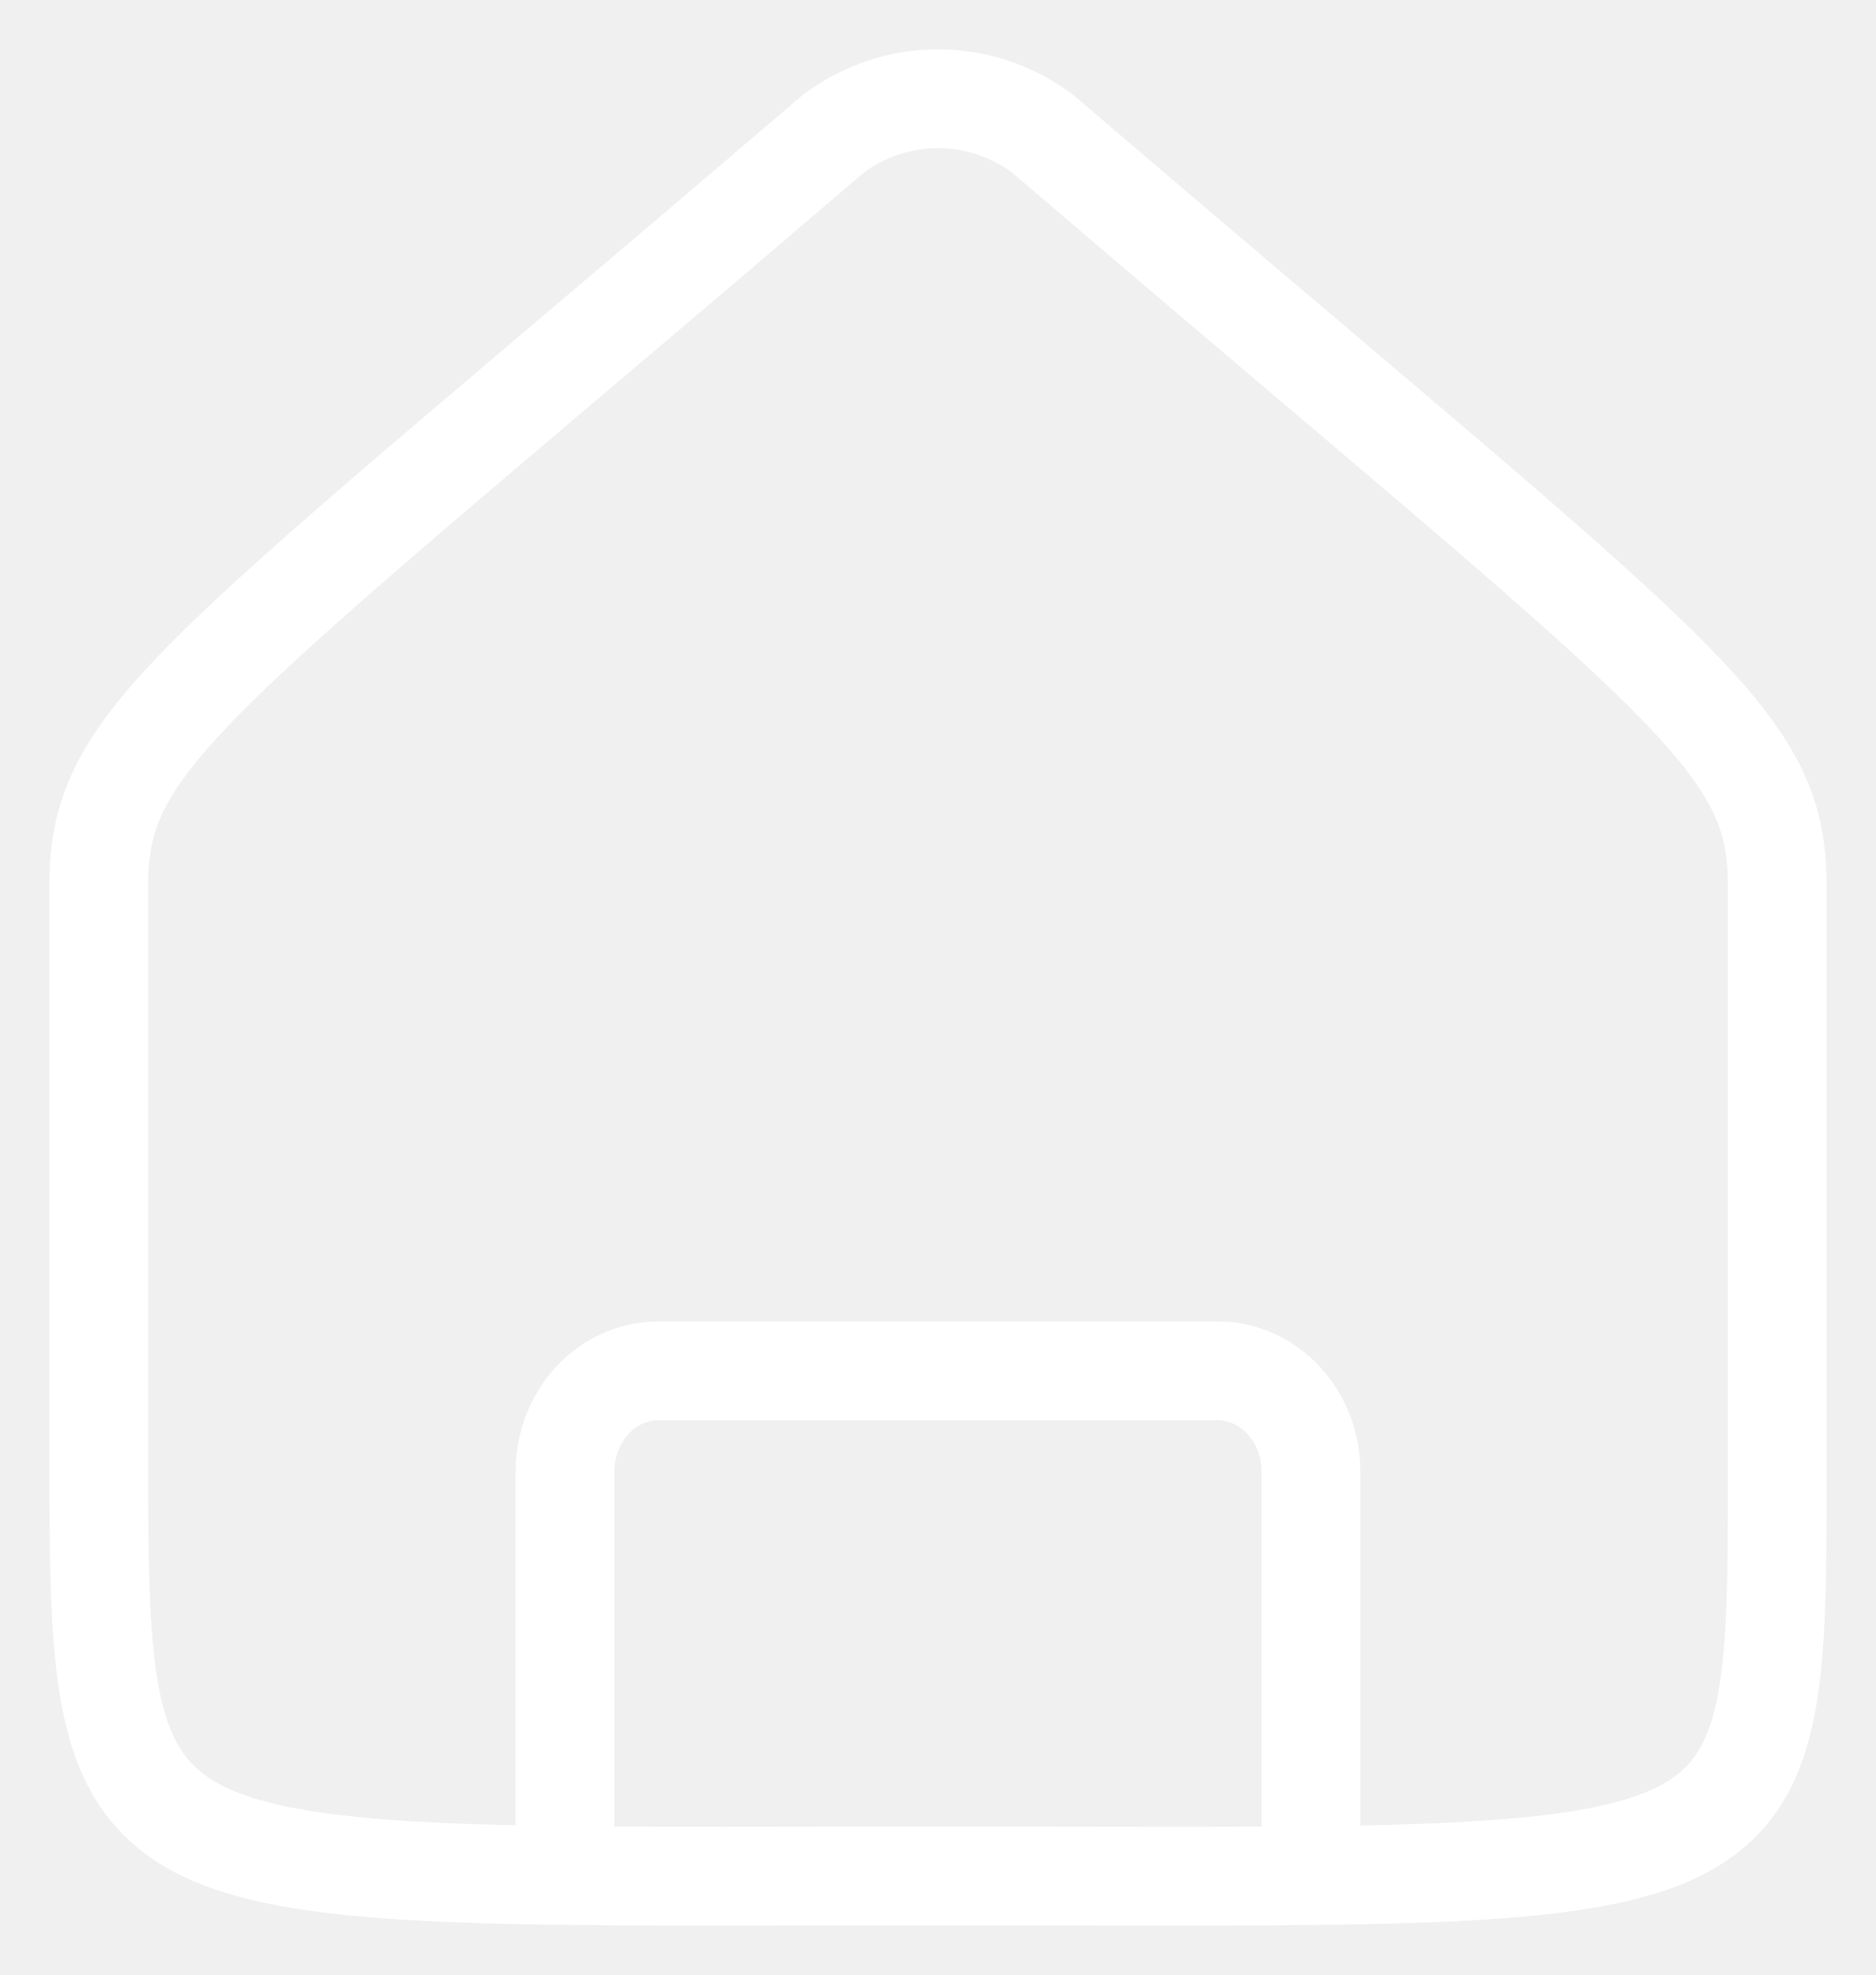
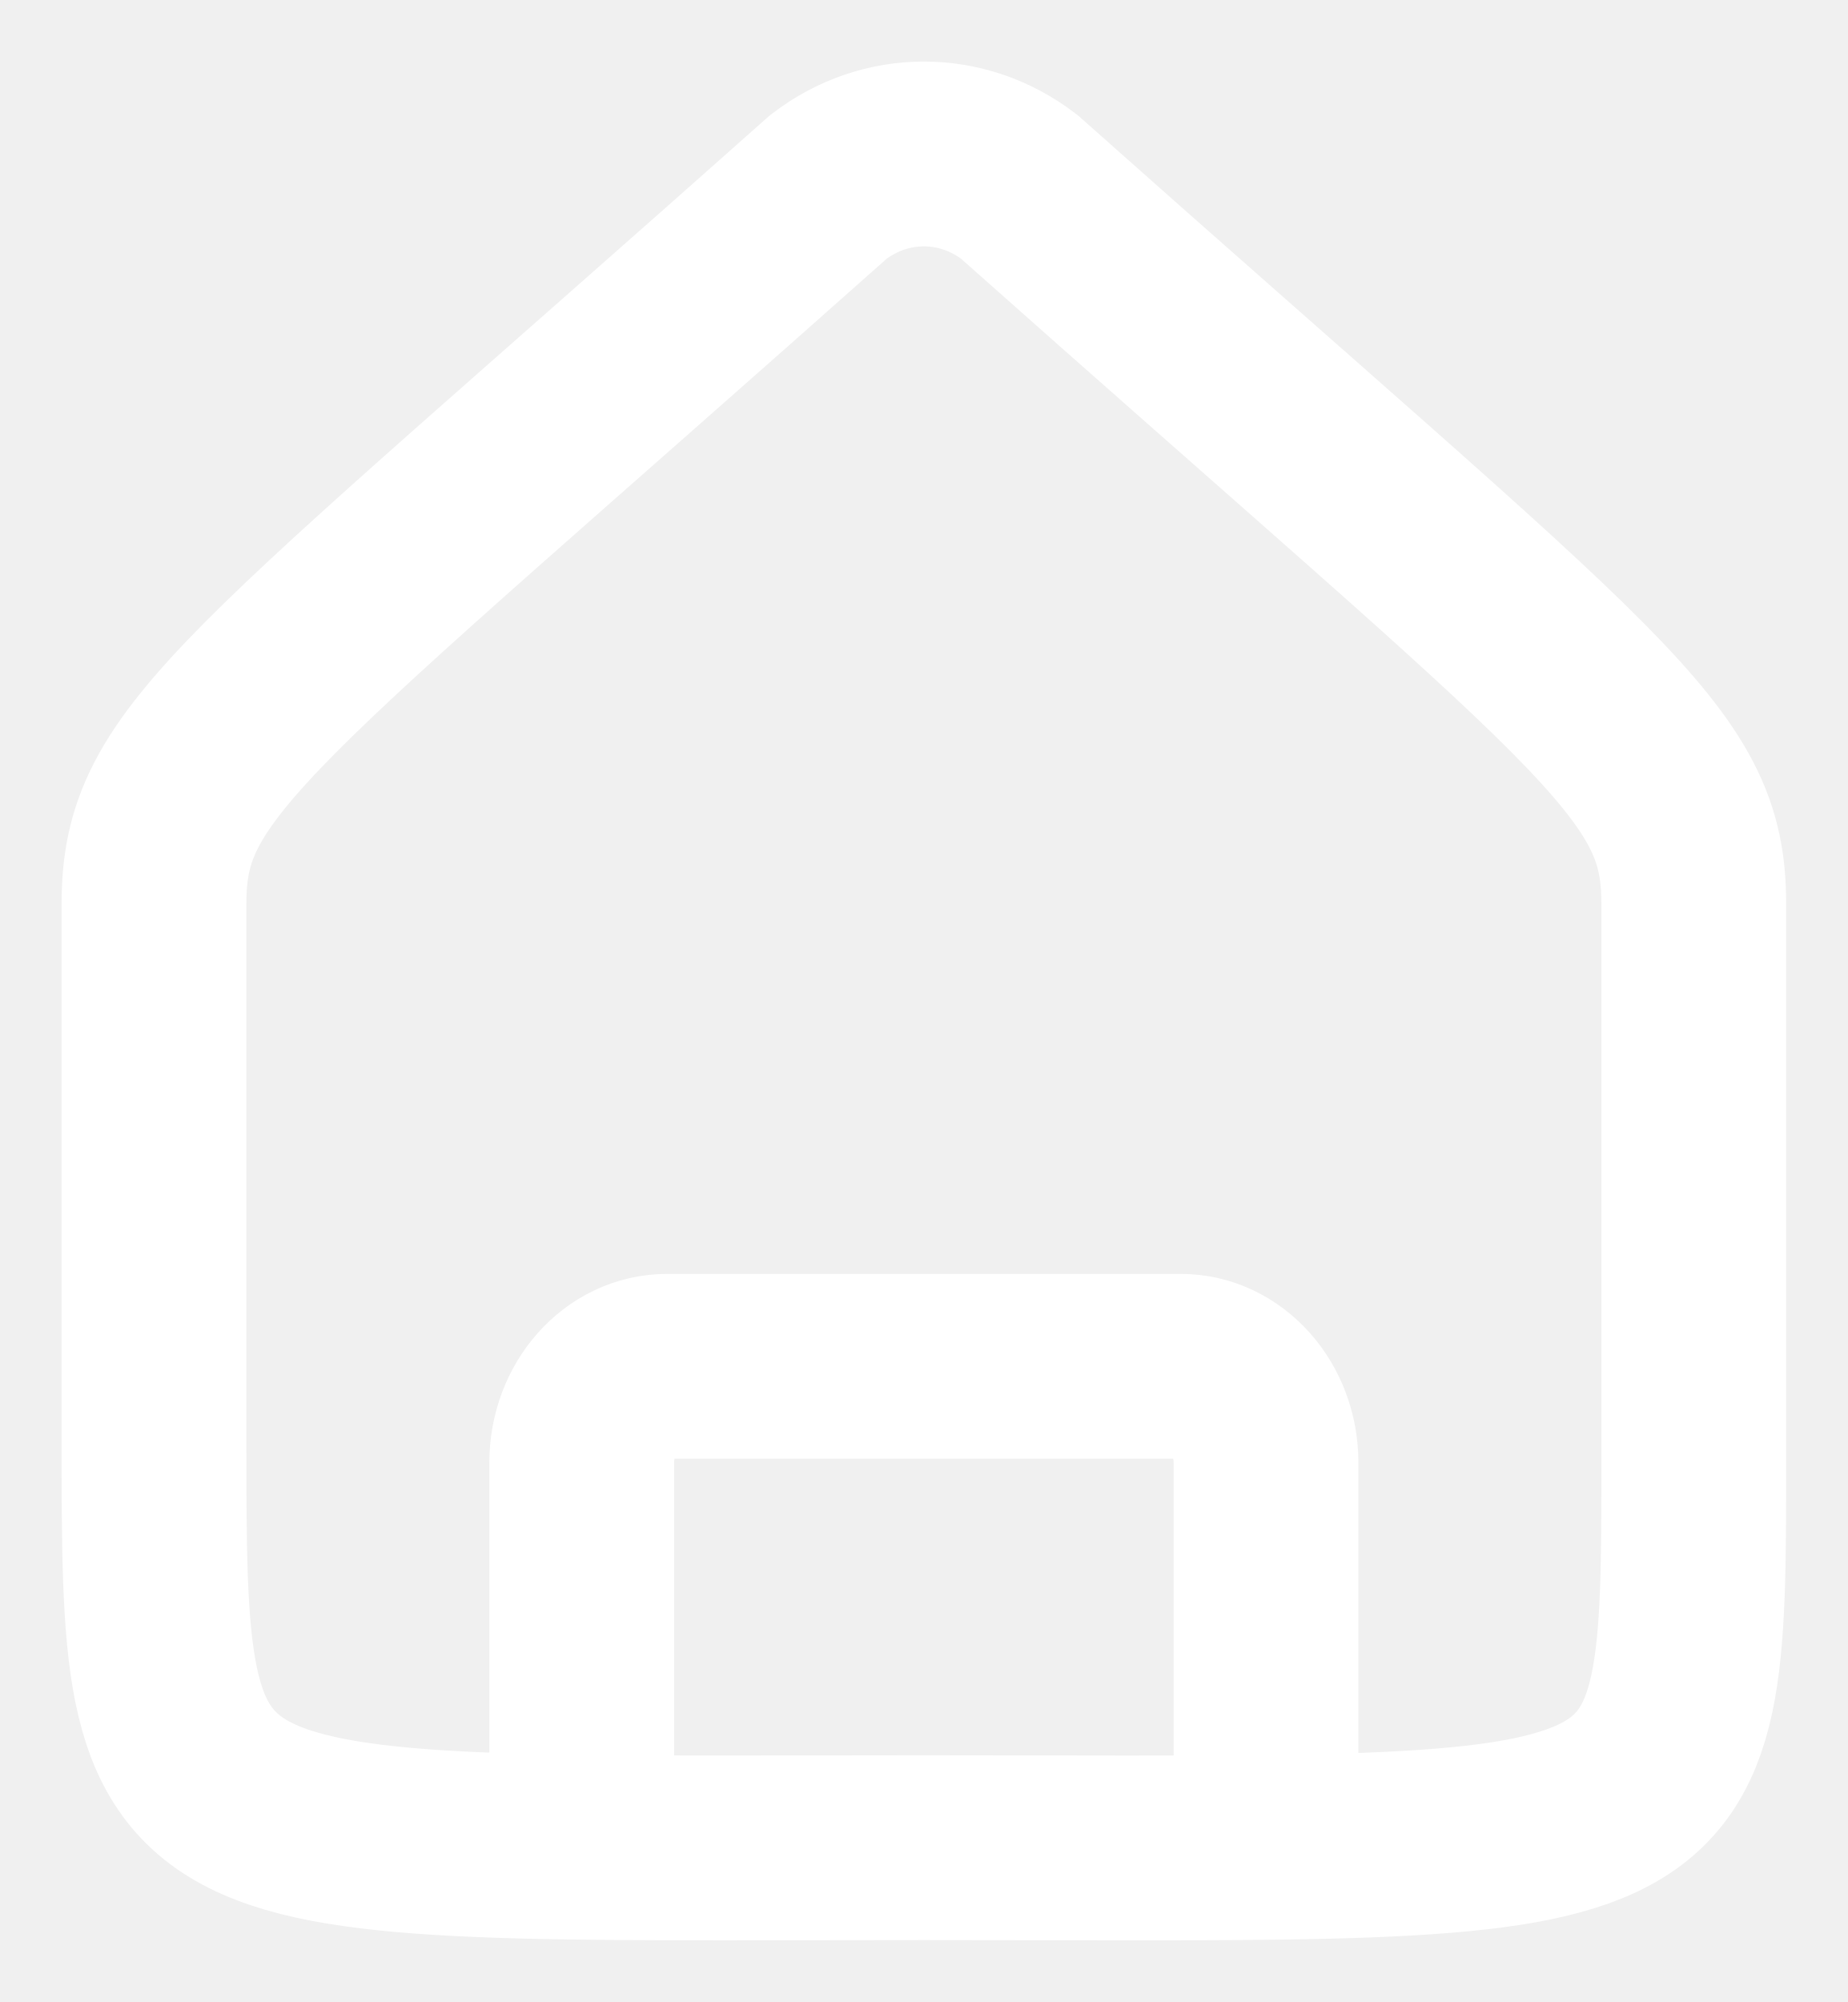
- <svg xmlns="http://www.w3.org/2000/svg" width="19" height="20" viewBox="0 0 19 20" fill="none">
-   <path d="M13.278 18.74V14.905C13.278 14.34 12.855 13.882 12.333 13.882H6.667C6.145 13.882 5.722 14.34 5.722 14.905V18.74M18 14.872C18 19.254 18 18.997 9.5 18.997C1 18.997 1 19.254 1 14.626C1 12.436 1 9.793 1 8.97C1 7.428 1.944 6.913 8.449 1.347C9.081 0.884 9.919 0.884 10.551 1.347C17.055 6.913 18 7.428 18 8.97C18 12.817 18 11.658 18 14.872Z" stroke="white" stroke-linecap="round" />
+ <svg xmlns="http://www.w3.org/2000/svg" width="12" height="13" viewBox="0 0 12 13" fill="none">
+   <path d="M8.222 11.841V9.498C8.222 9.152 7.973 8.872 7.667 8.872H4.333C4.026 8.872 3.778 9.152 3.778 9.498V11.841M11 9.477C11 12.155 11 11.998 6 11.998C1 11.998 1 12.155 1 9.327C1 7.989 1 6.373 1 5.871C1 4.928 1.556 4.614 5.382 1.212C5.753 0.929 6.247 0.929 6.618 1.212C10.444 4.614 11 4.928 11 5.871C11 8.221 11 7.513 11 9.477Z" stroke="white" stroke-width="1.2" stroke-linecap="round" />
</svg>
